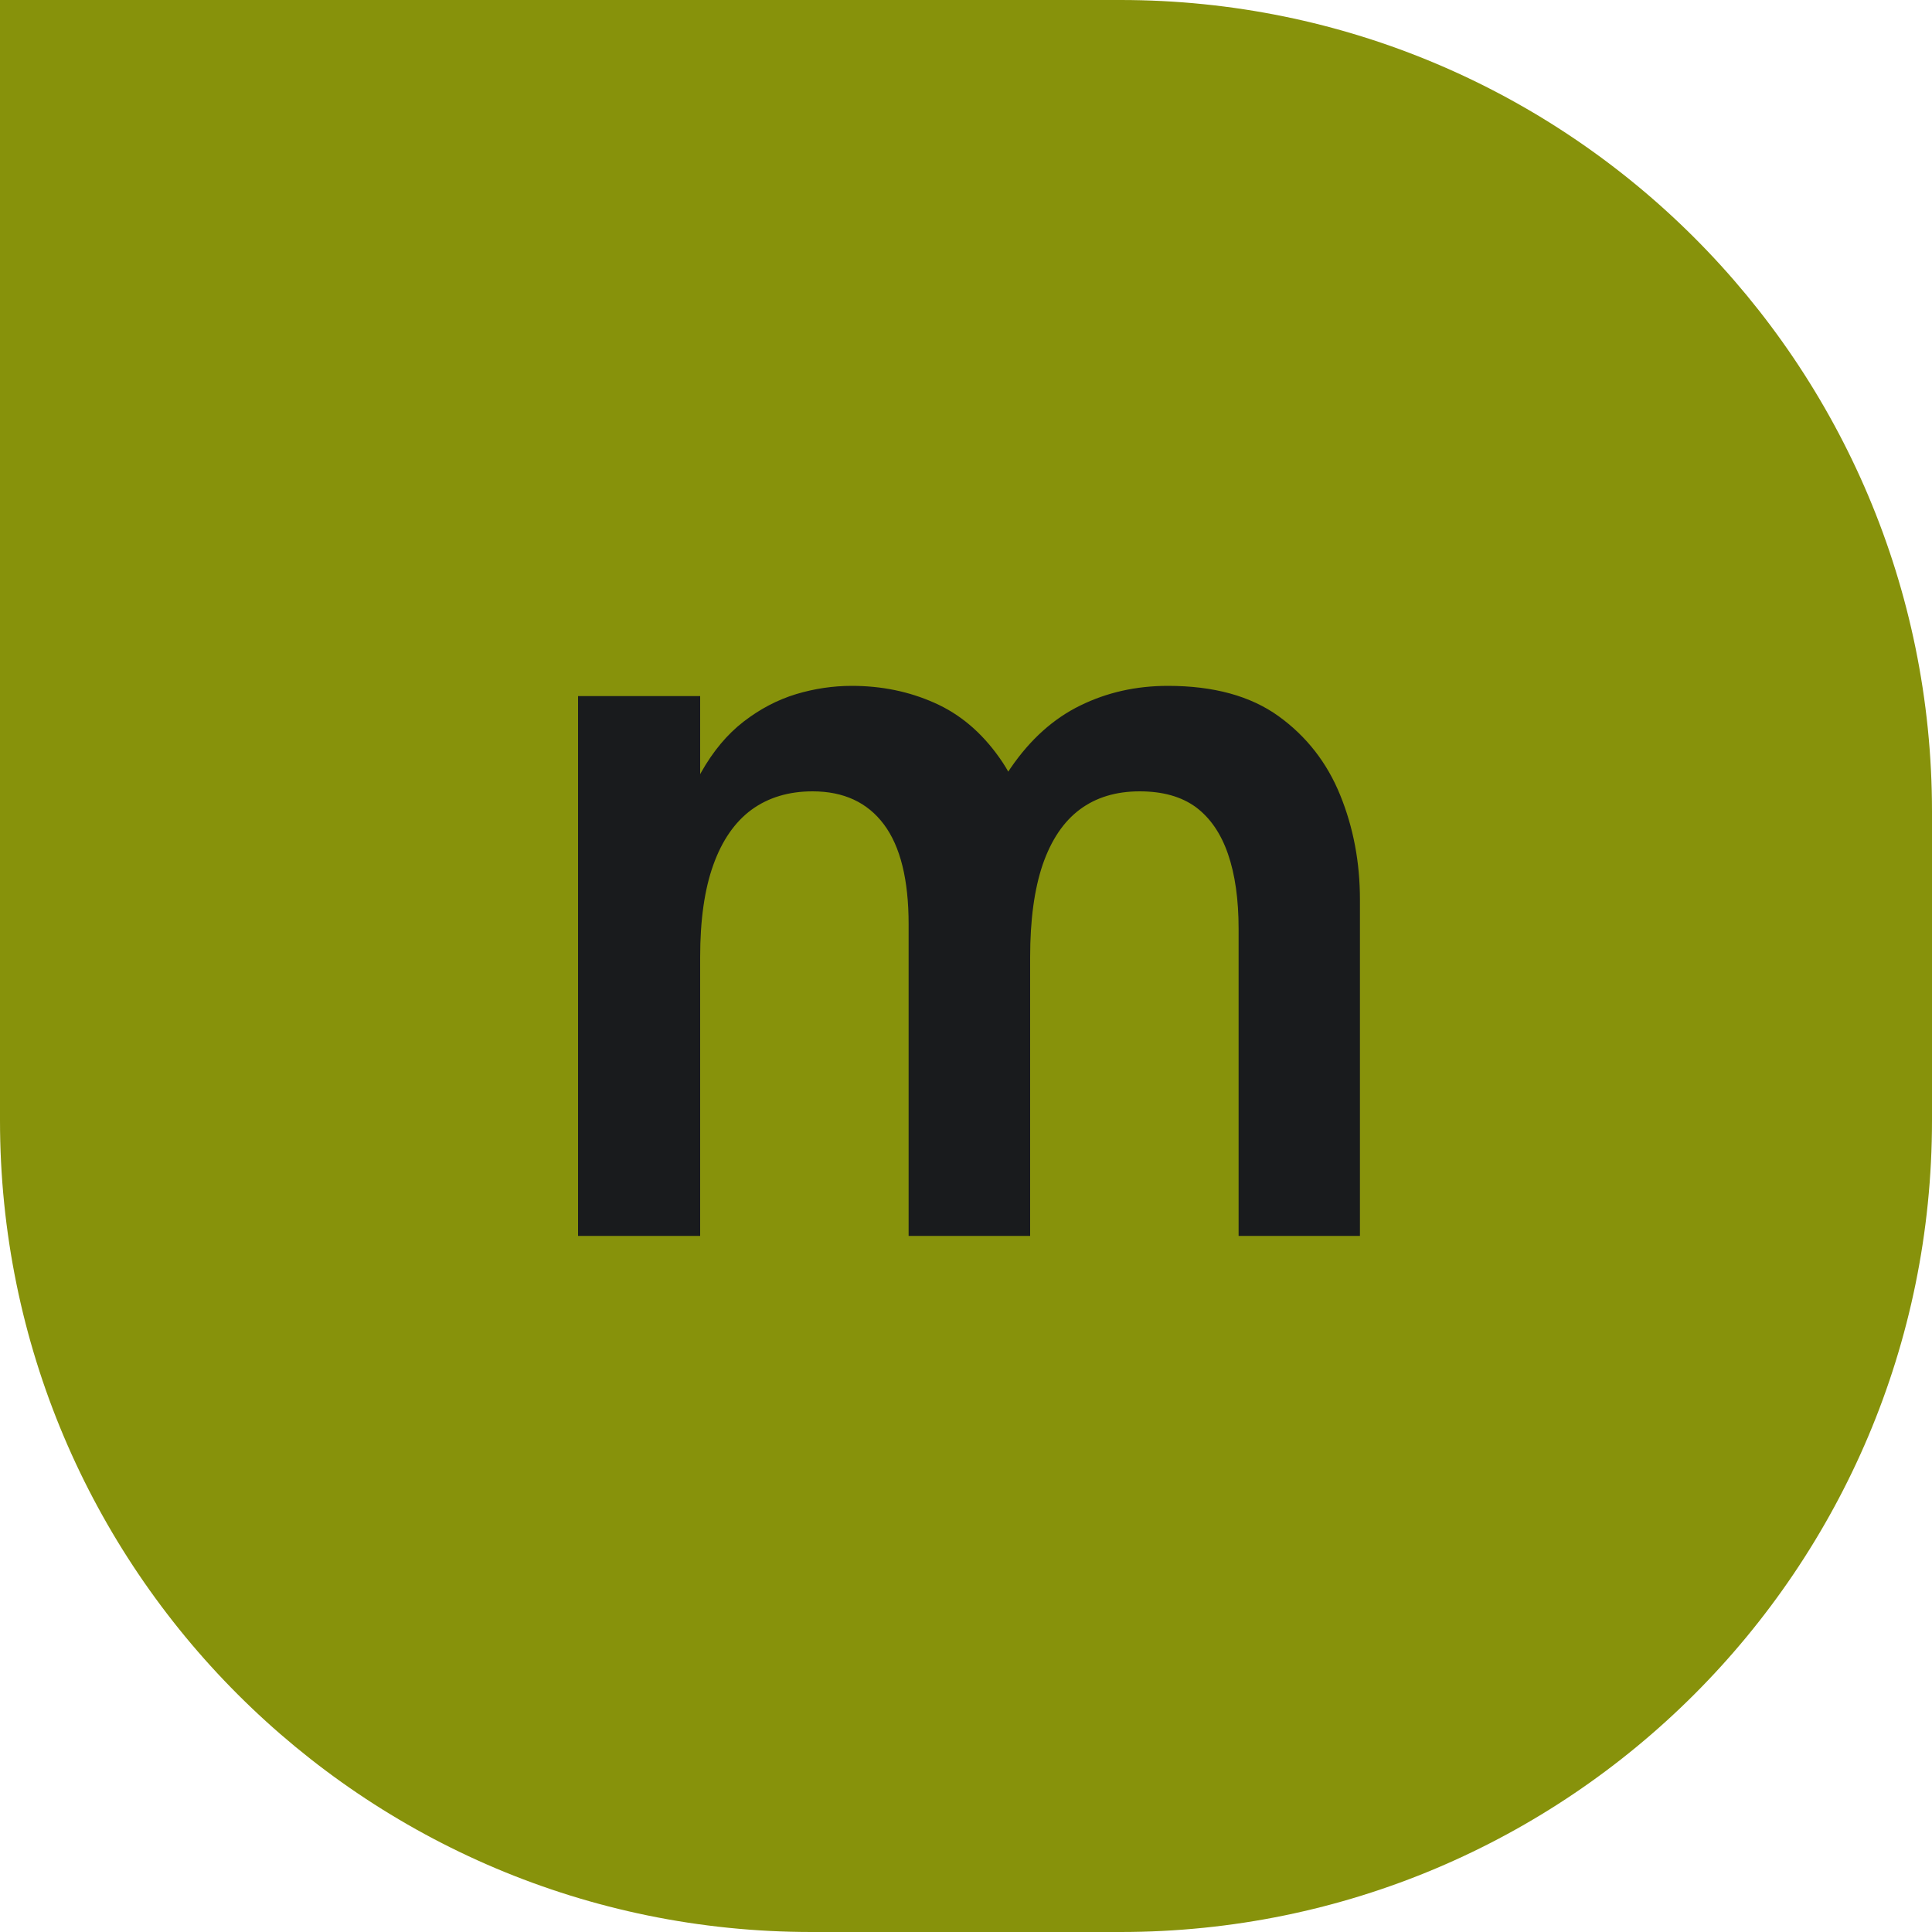
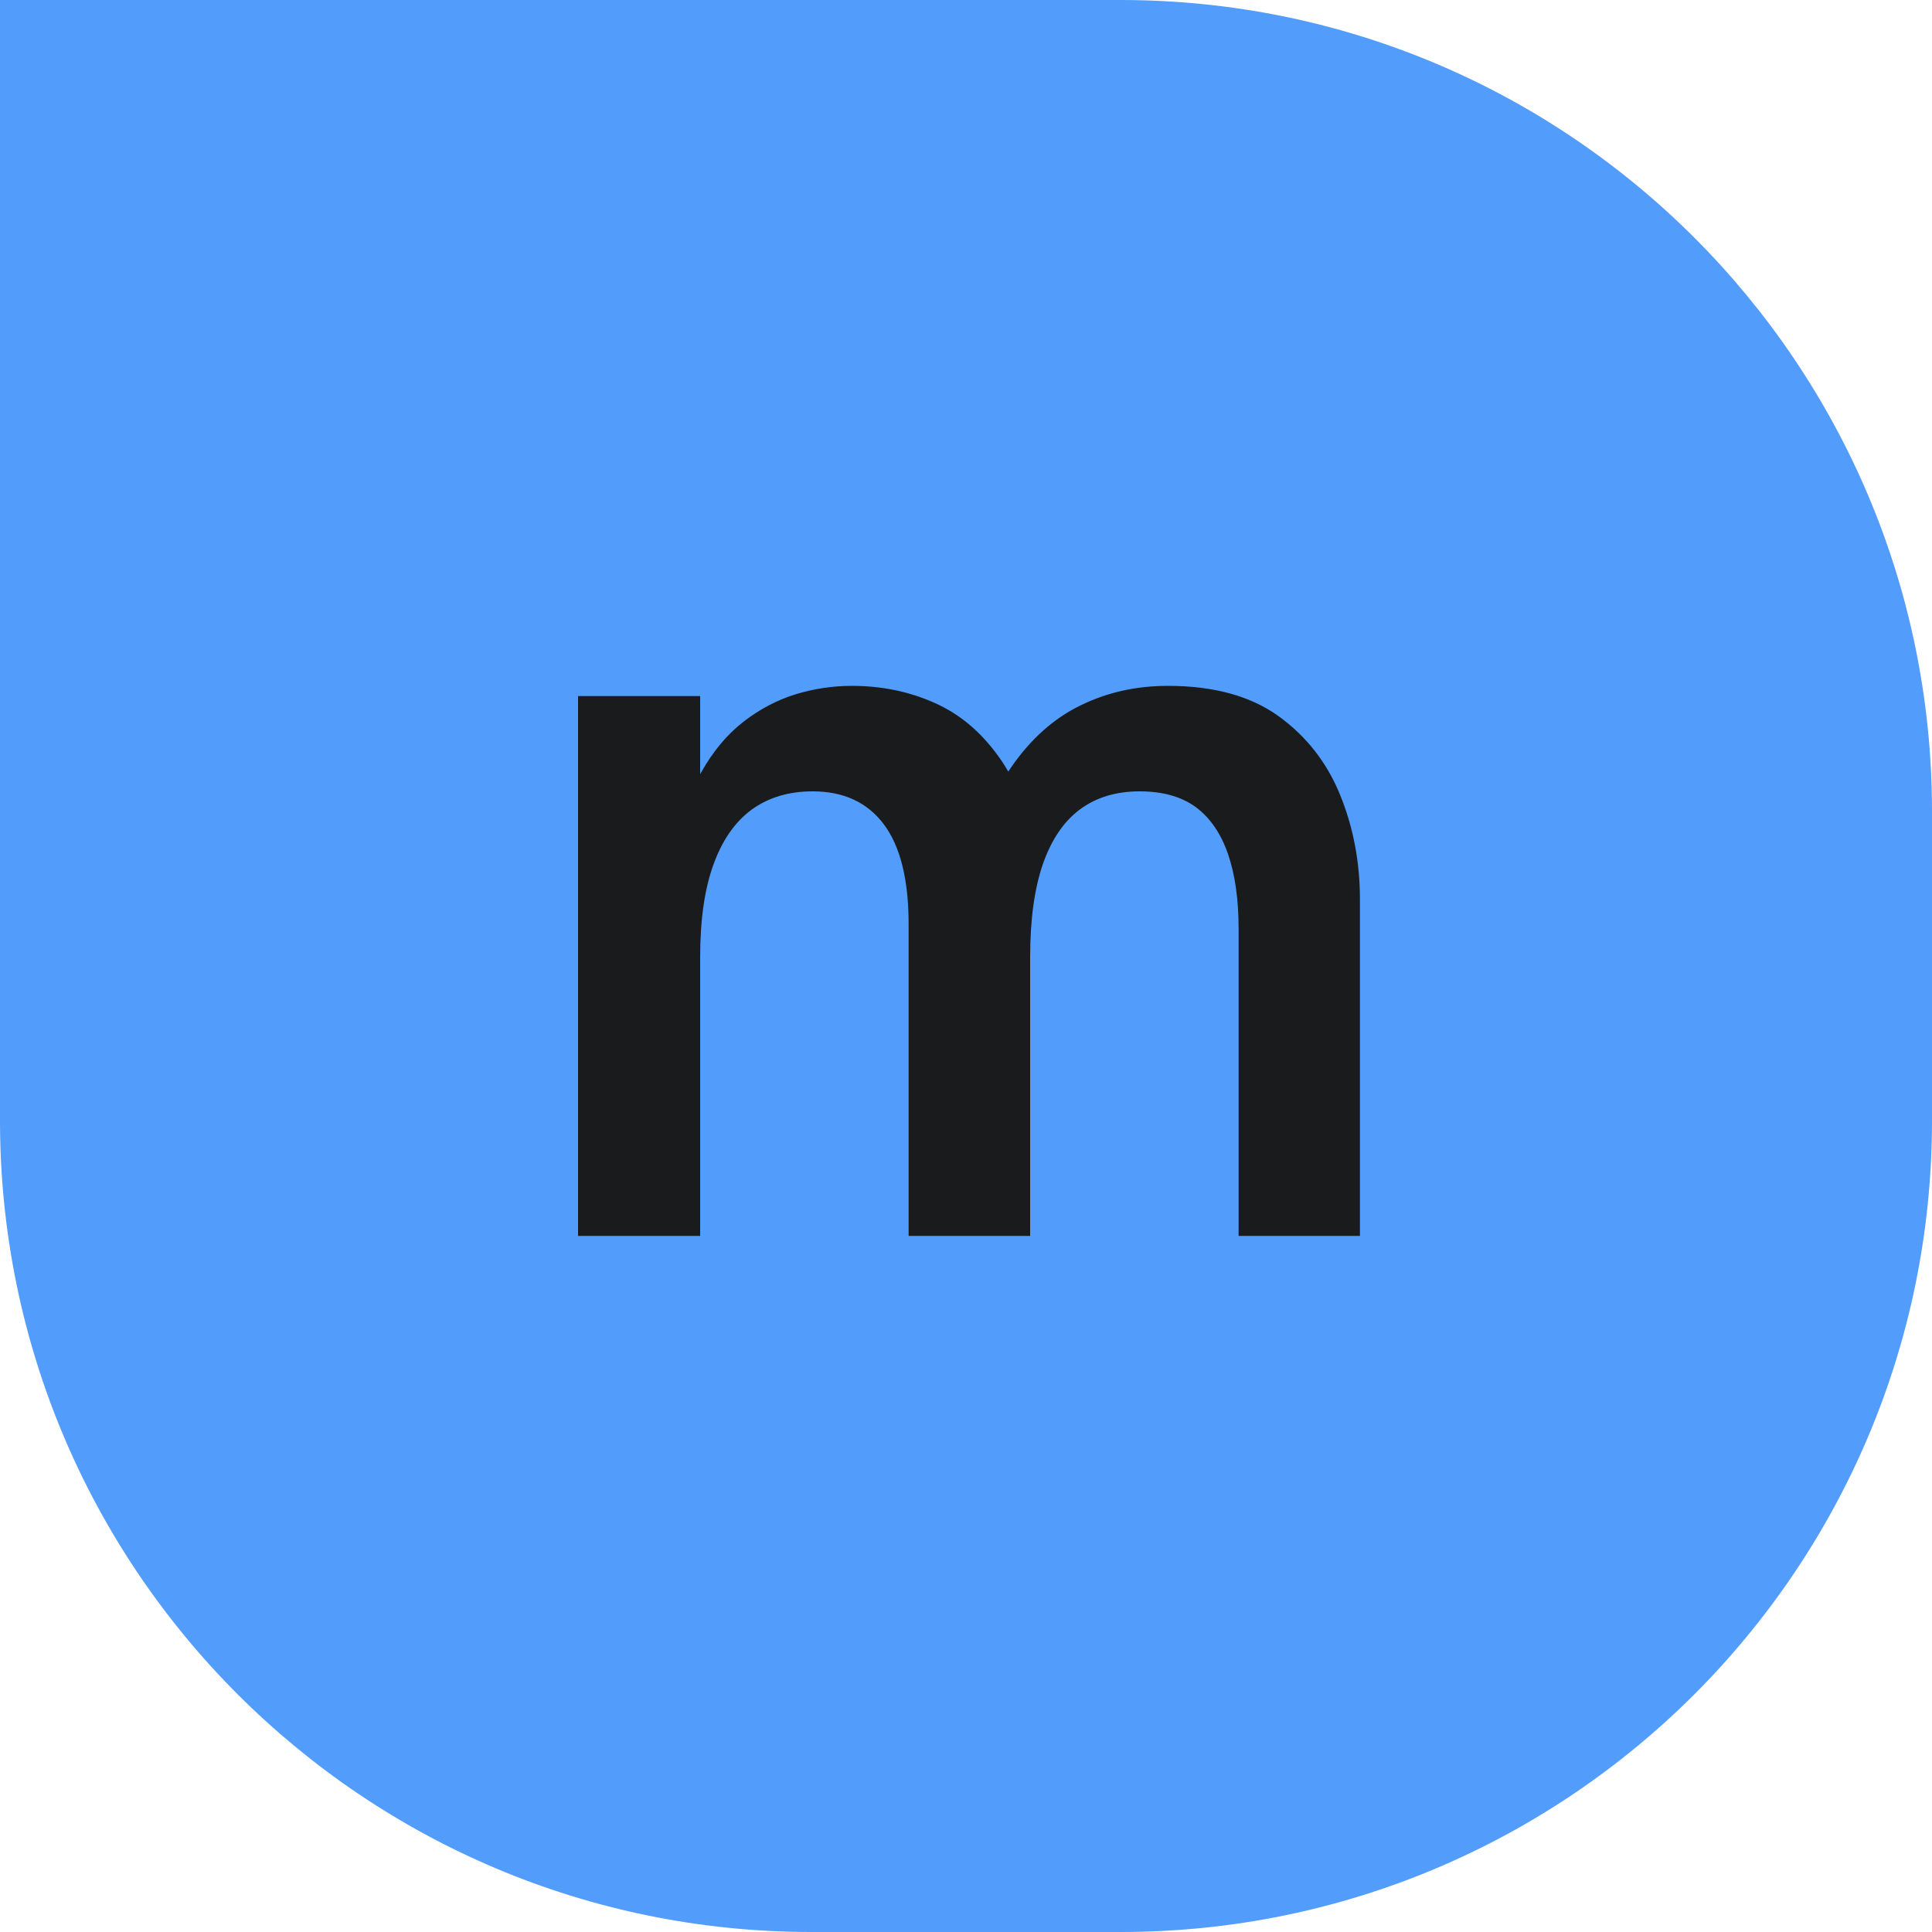
<svg xmlns="http://www.w3.org/2000/svg" viewBox="0 0 100 100">
-   <path d="M0 0H58A42 42 0 0 1 100 42V58A42 42 0 0 1 58 100H42A42 42 0 0 1 0 58Z" fill="#87920b" />
+   <path d="M0 0H58A42 42 0 0 1 100 42V58A42 42 0 0 1 58 100H42A42 42 0 0 1 0 58Z" fill="#529cfc" />
  <path transform="translate(26.25 63.97)" d="M3.67 0V-27.94H9.99V-20.7L8.64 -19.91Q9.1 -22.34 10.04 -23.99Q10.97 -25.64 12.24 -26.62Q13.51 -27.6 14.95 -28.04Q16.38 -28.47 17.84 -28.47Q20.15 -28.47 22.12 -27.59Q24.09 -26.72 25.48 -24.75Q26.88 -22.79 27.4 -19.46L23.7 -18.41Q24.55 -22.03 26.07 -24.23Q27.59 -26.44 29.66 -27.45Q31.73 -28.47 34.2 -28.47Q37.75 -28.47 39.93 -26.9Q42.1 -25.33 43.12 -22.81Q44.14 -20.3 44.14 -17.41V0H37.86V-15.89Q37.86 -18.18 37.31 -19.77Q36.76 -21.36 35.65 -22.19Q34.53 -23.01 32.74 -23.01Q30.9 -23.01 29.64 -22.07Q28.38 -21.13 27.72 -19.22Q27.07 -17.31 27.07 -14.43V0H20.78V-16.13Q20.78 -19.59 19.5 -21.3Q18.22 -23.01 15.81 -23.01Q13.96 -23.01 12.65 -22.06Q11.35 -21.1 10.67 -19.2Q9.99 -17.31 9.99 -14.43V0Z" fill="#191b1d" />
</svg>
